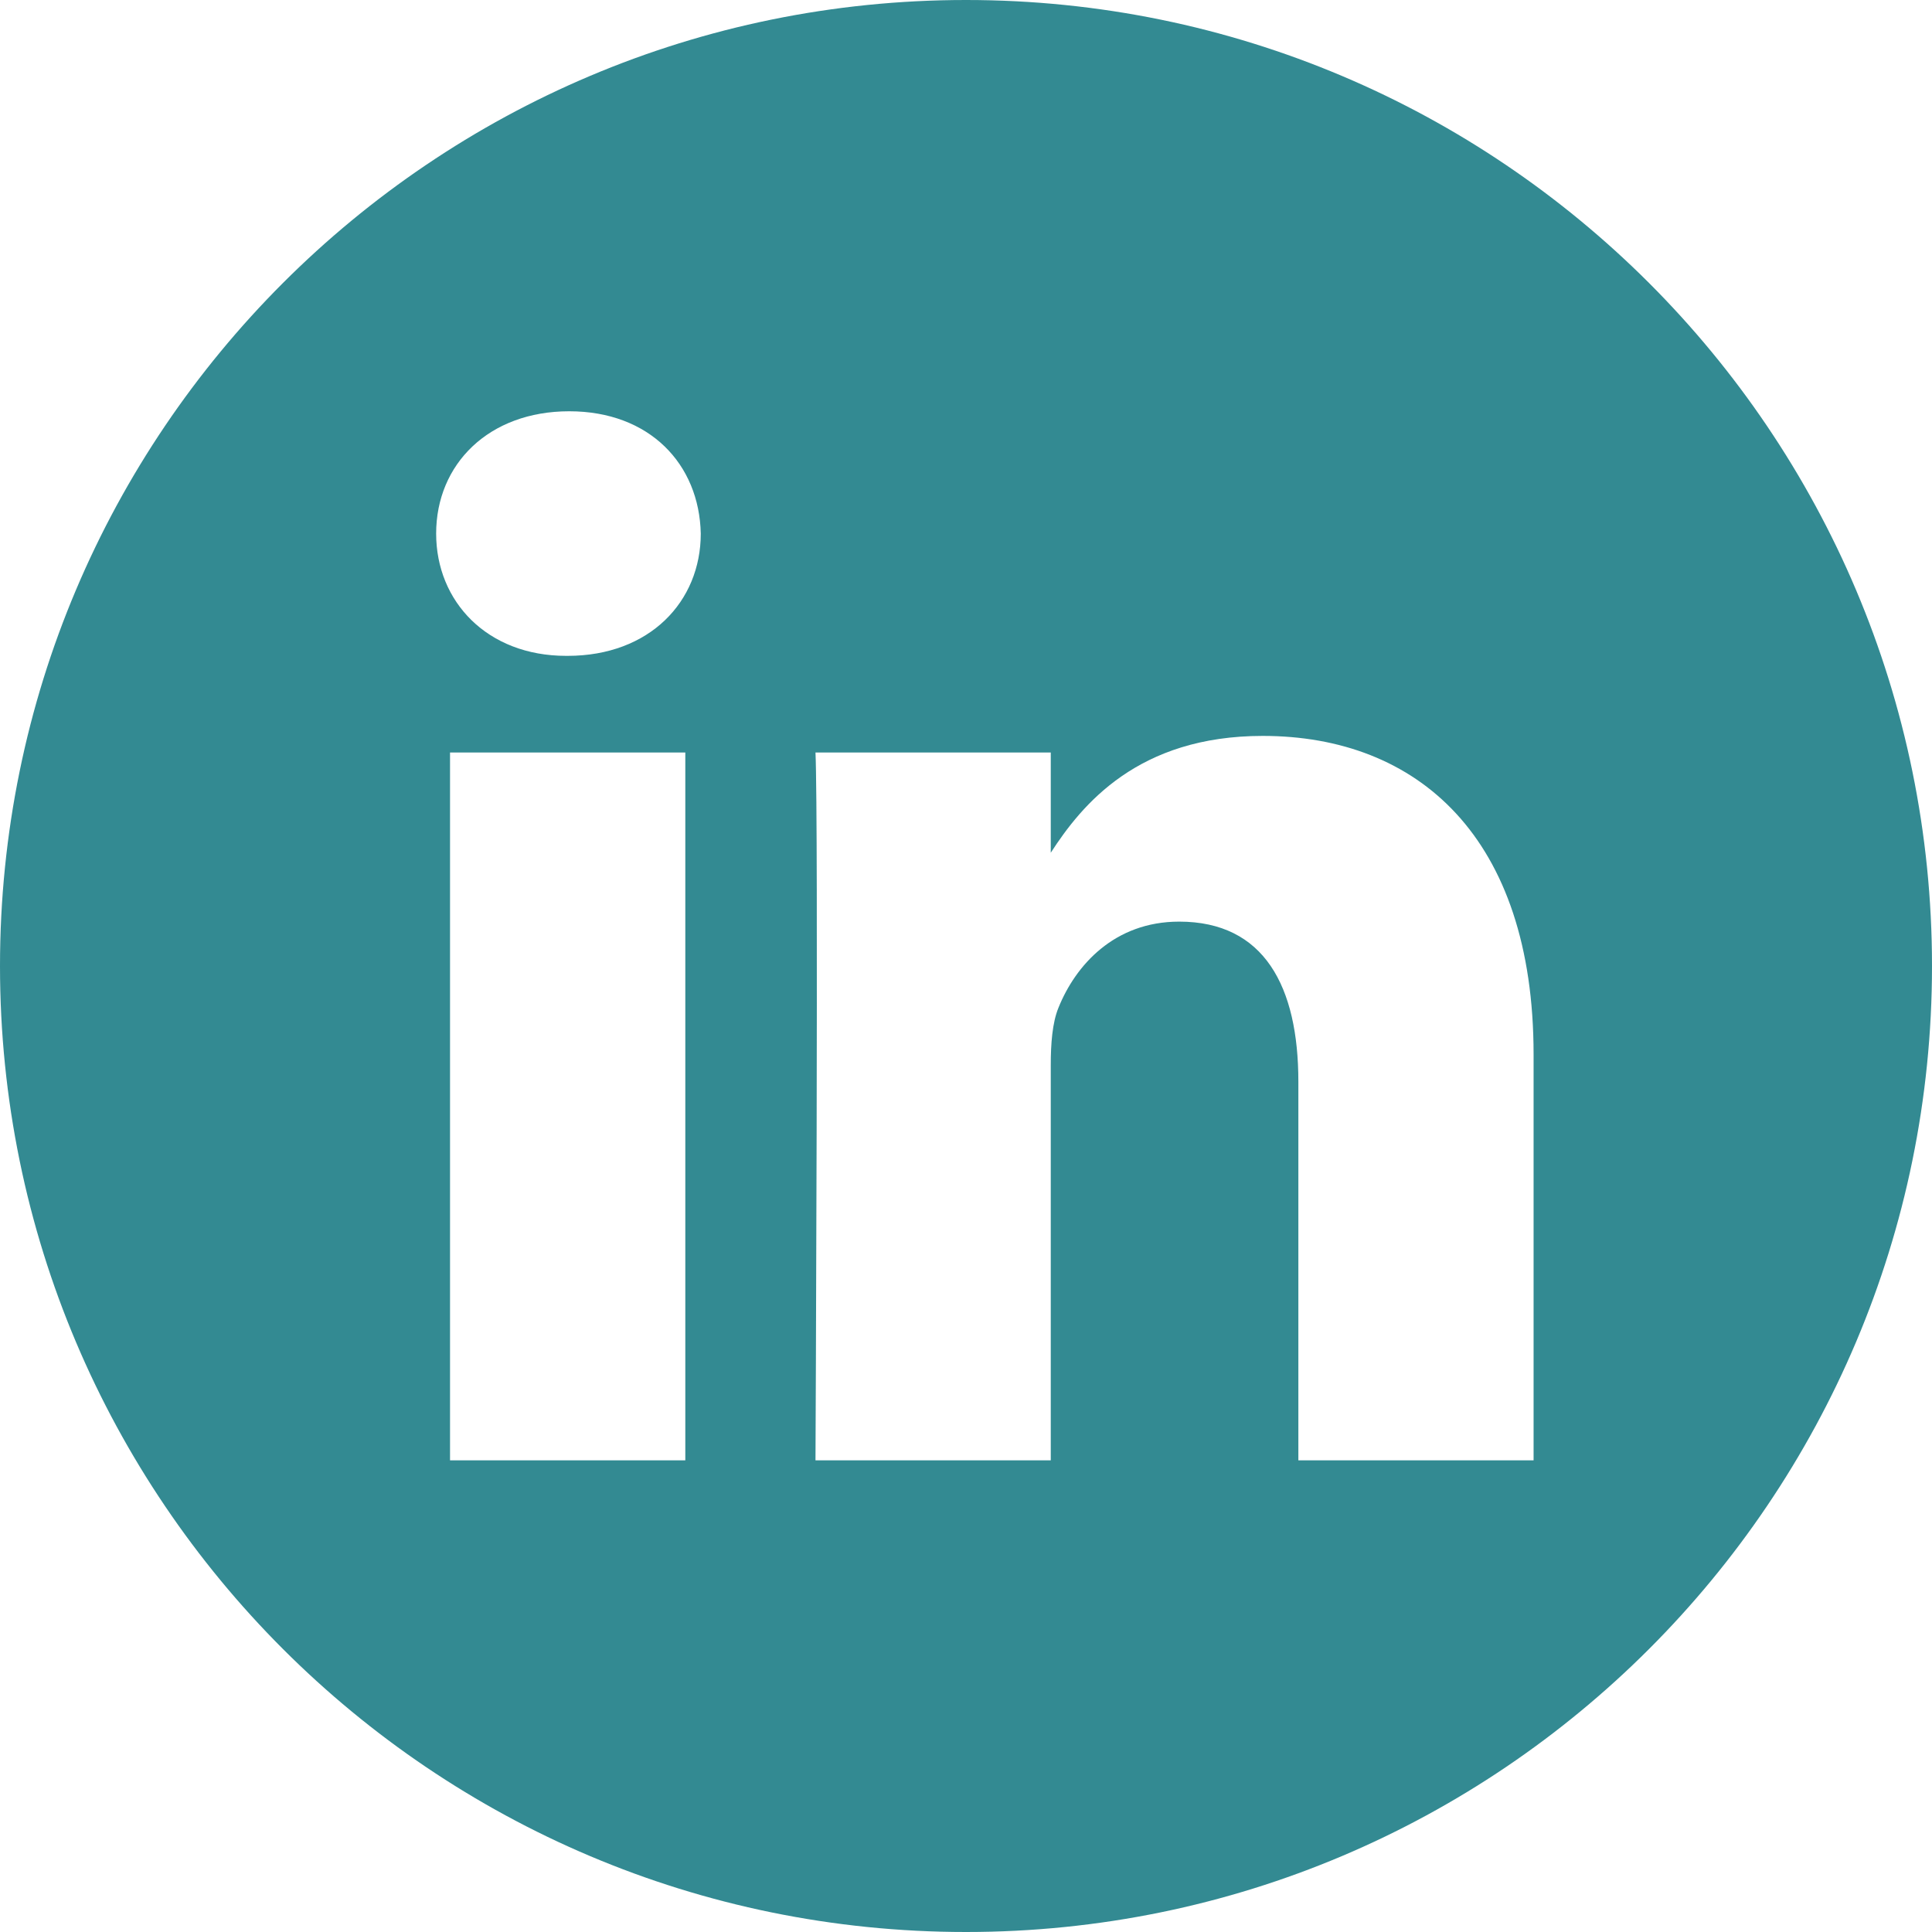
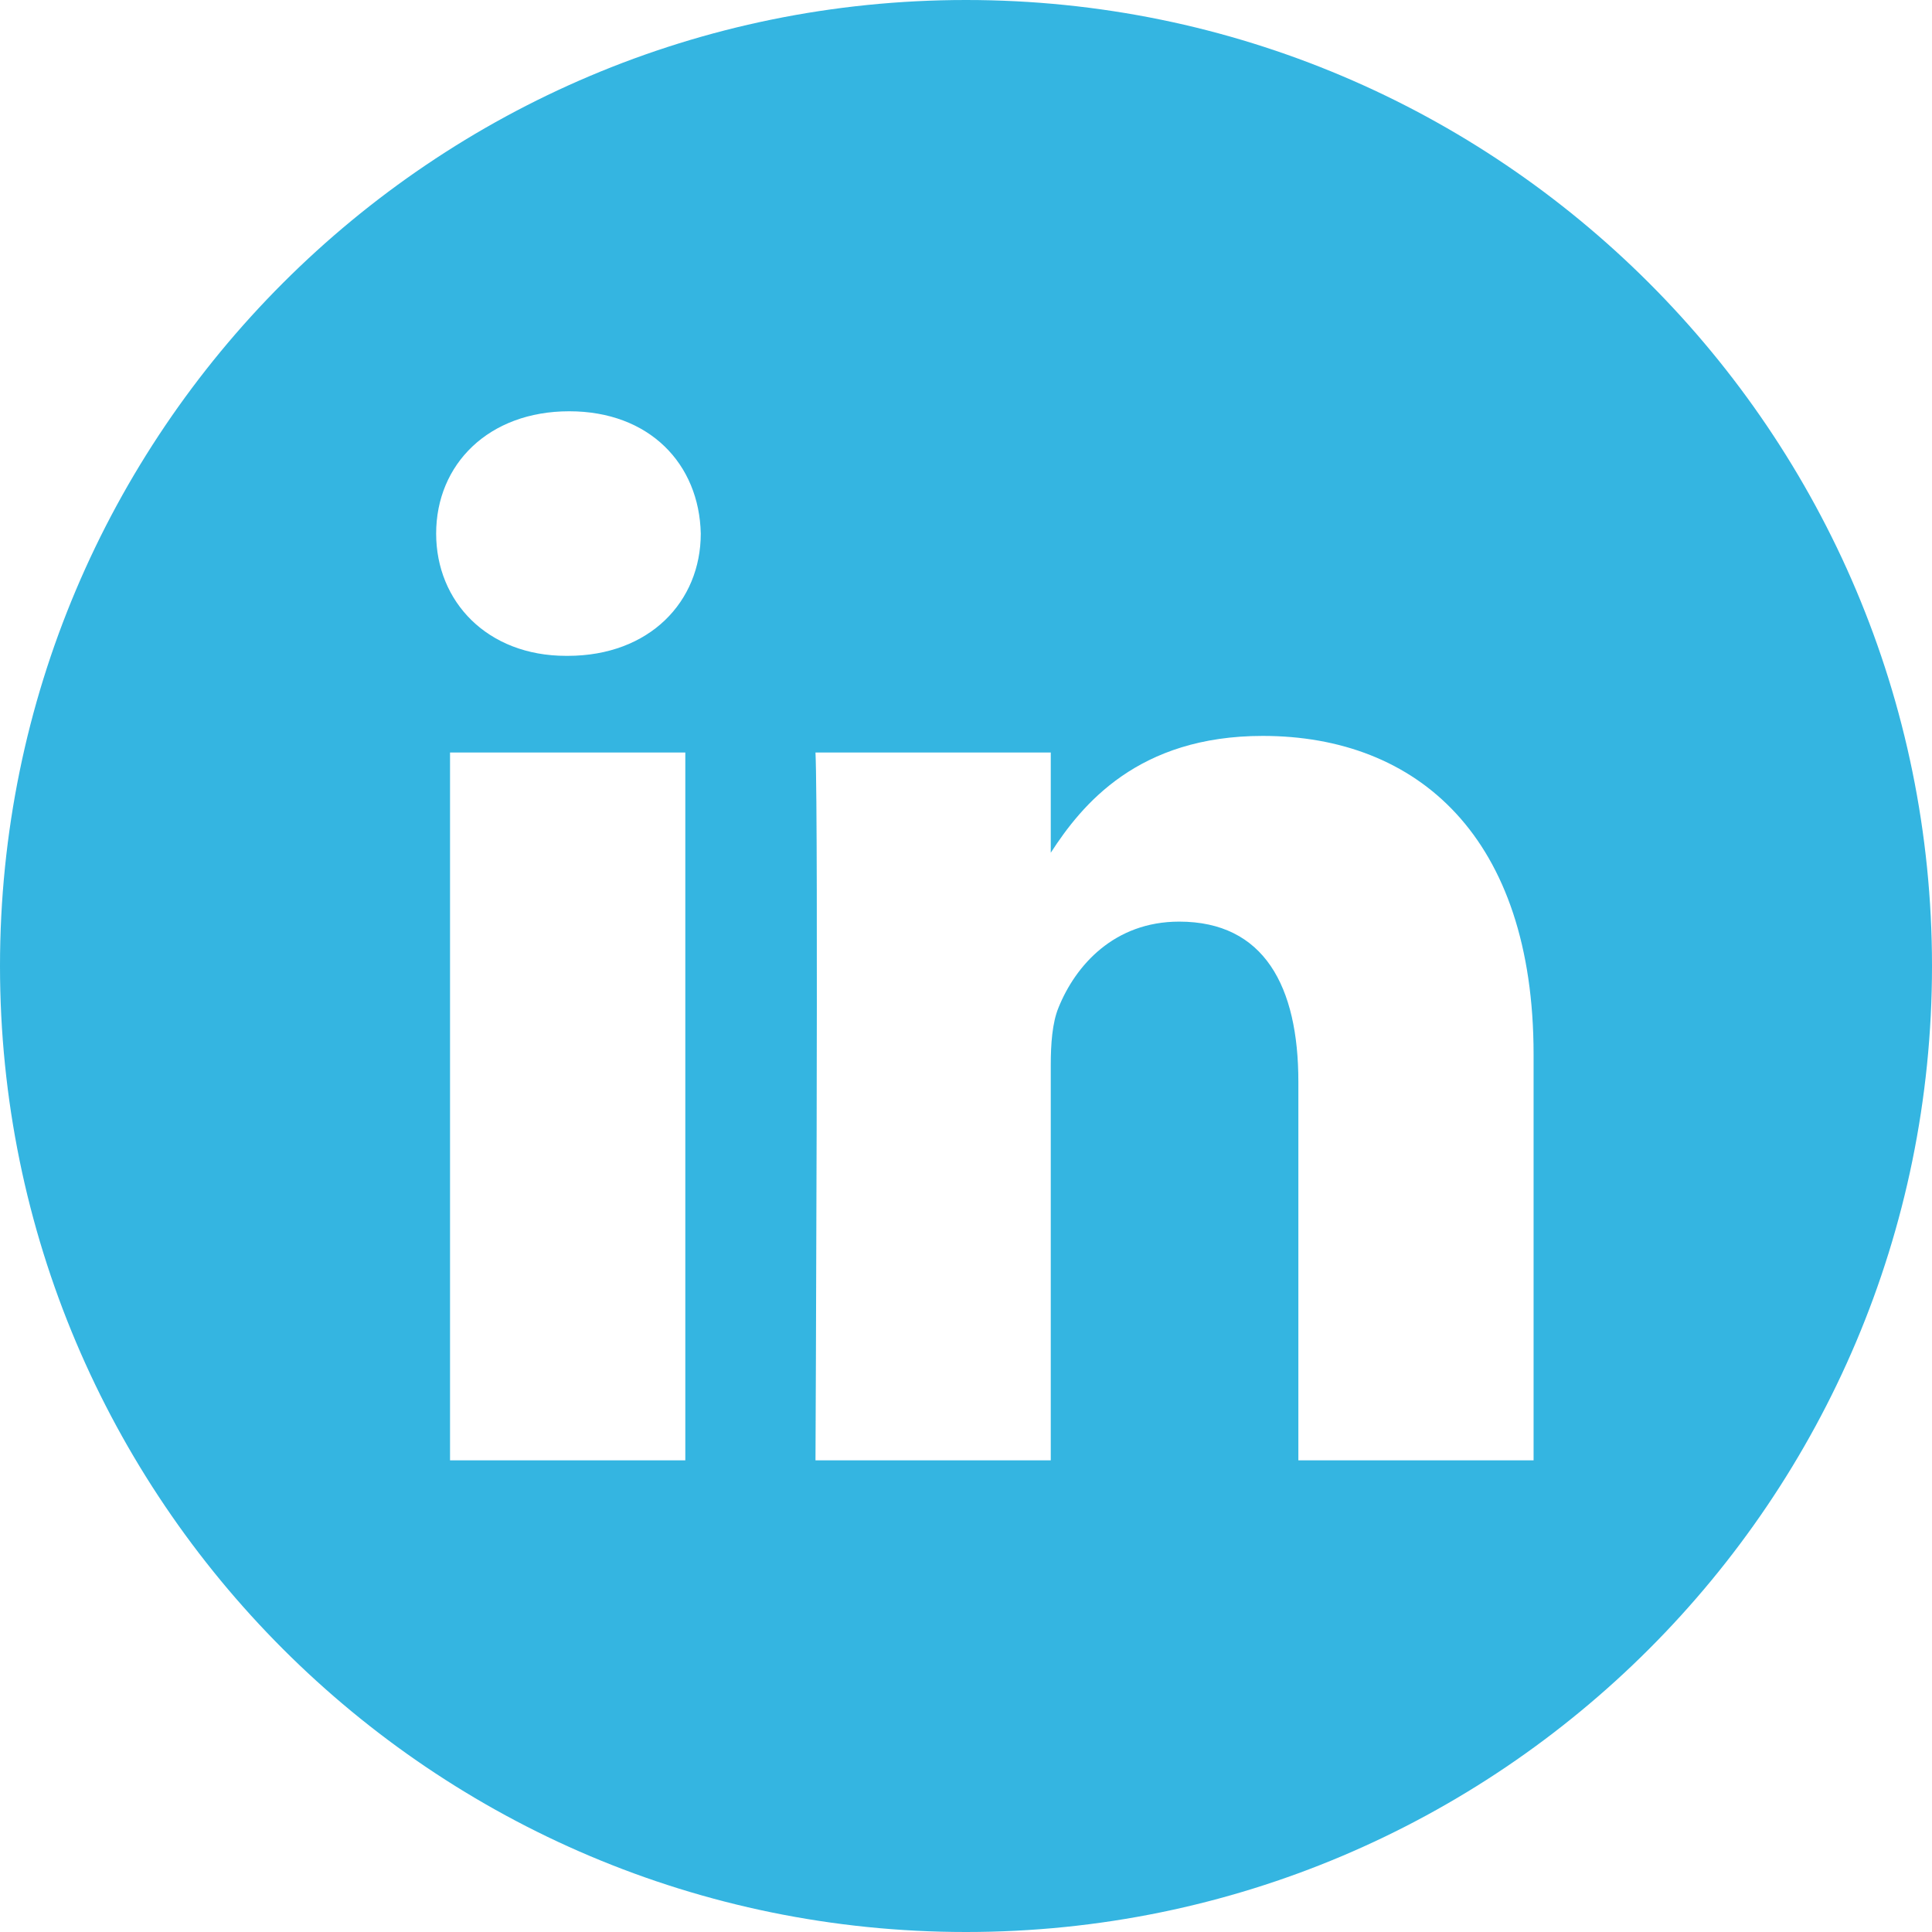
<svg xmlns="http://www.w3.org/2000/svg" width="32" height="32" viewBox="0 0 32 32" fill="none">
-   <path opacity="0.8" d="M16 0C7.165 0 0 7.165 0 16C0 24.835 7.165 32 16 32C24.835 32 32 24.835 32 16C32 7.165 24.835 0 16 0ZM11.351 24.188H7.454V12.464H11.351V24.188ZM9.402 10.863H9.377C8.069 10.863 7.224 9.963 7.224 8.838C7.224 7.688 8.095 6.812 9.428 6.812C10.761 6.812 11.582 7.688 11.607 8.838C11.607 9.963 10.761 10.863 9.402 10.863ZM25.401 24.188H21.505V17.916C21.505 16.34 20.941 15.265 19.531 15.265C18.455 15.265 17.814 15.99 17.532 16.69C17.429 16.94 17.404 17.29 17.404 17.641V24.188H13.507C13.507 24.188 13.558 13.564 13.507 12.464H17.404V14.124C17.921 13.325 18.848 12.189 20.915 12.189C23.479 12.189 25.401 13.864 25.401 17.465V24.188Z" fill="#006D77" />
+   <path opacity="0.8" d="M16 0C7.165 0 0 7.165 0 16C0 24.835 7.165 32 16 32C24.835 32 32 24.835 32 16C32 7.165 24.835 0 16 0ZM11.351 24.188H7.454V12.464H11.351V24.188ZM9.402 10.863H9.377C8.069 10.863 7.224 9.963 7.224 8.838C7.224 7.688 8.095 6.812 9.428 6.812C10.761 6.812 11.582 7.688 11.607 8.838C11.607 9.963 10.761 10.863 9.402 10.863ZM25.401 24.188H21.505V17.916C21.505 16.34 20.941 15.265 19.531 15.265C18.455 15.265 17.814 15.99 17.532 16.69C17.429 16.94 17.404 17.29 17.404 17.641V24.188H13.507C13.507 24.188 13.558 13.564 13.507 12.464H17.404V14.124C17.921 13.325 18.848 12.189 20.915 12.189C23.479 12.189 25.401 13.864 25.401 17.465V24.188Z" fill="#01a2d9" />
</svg>
